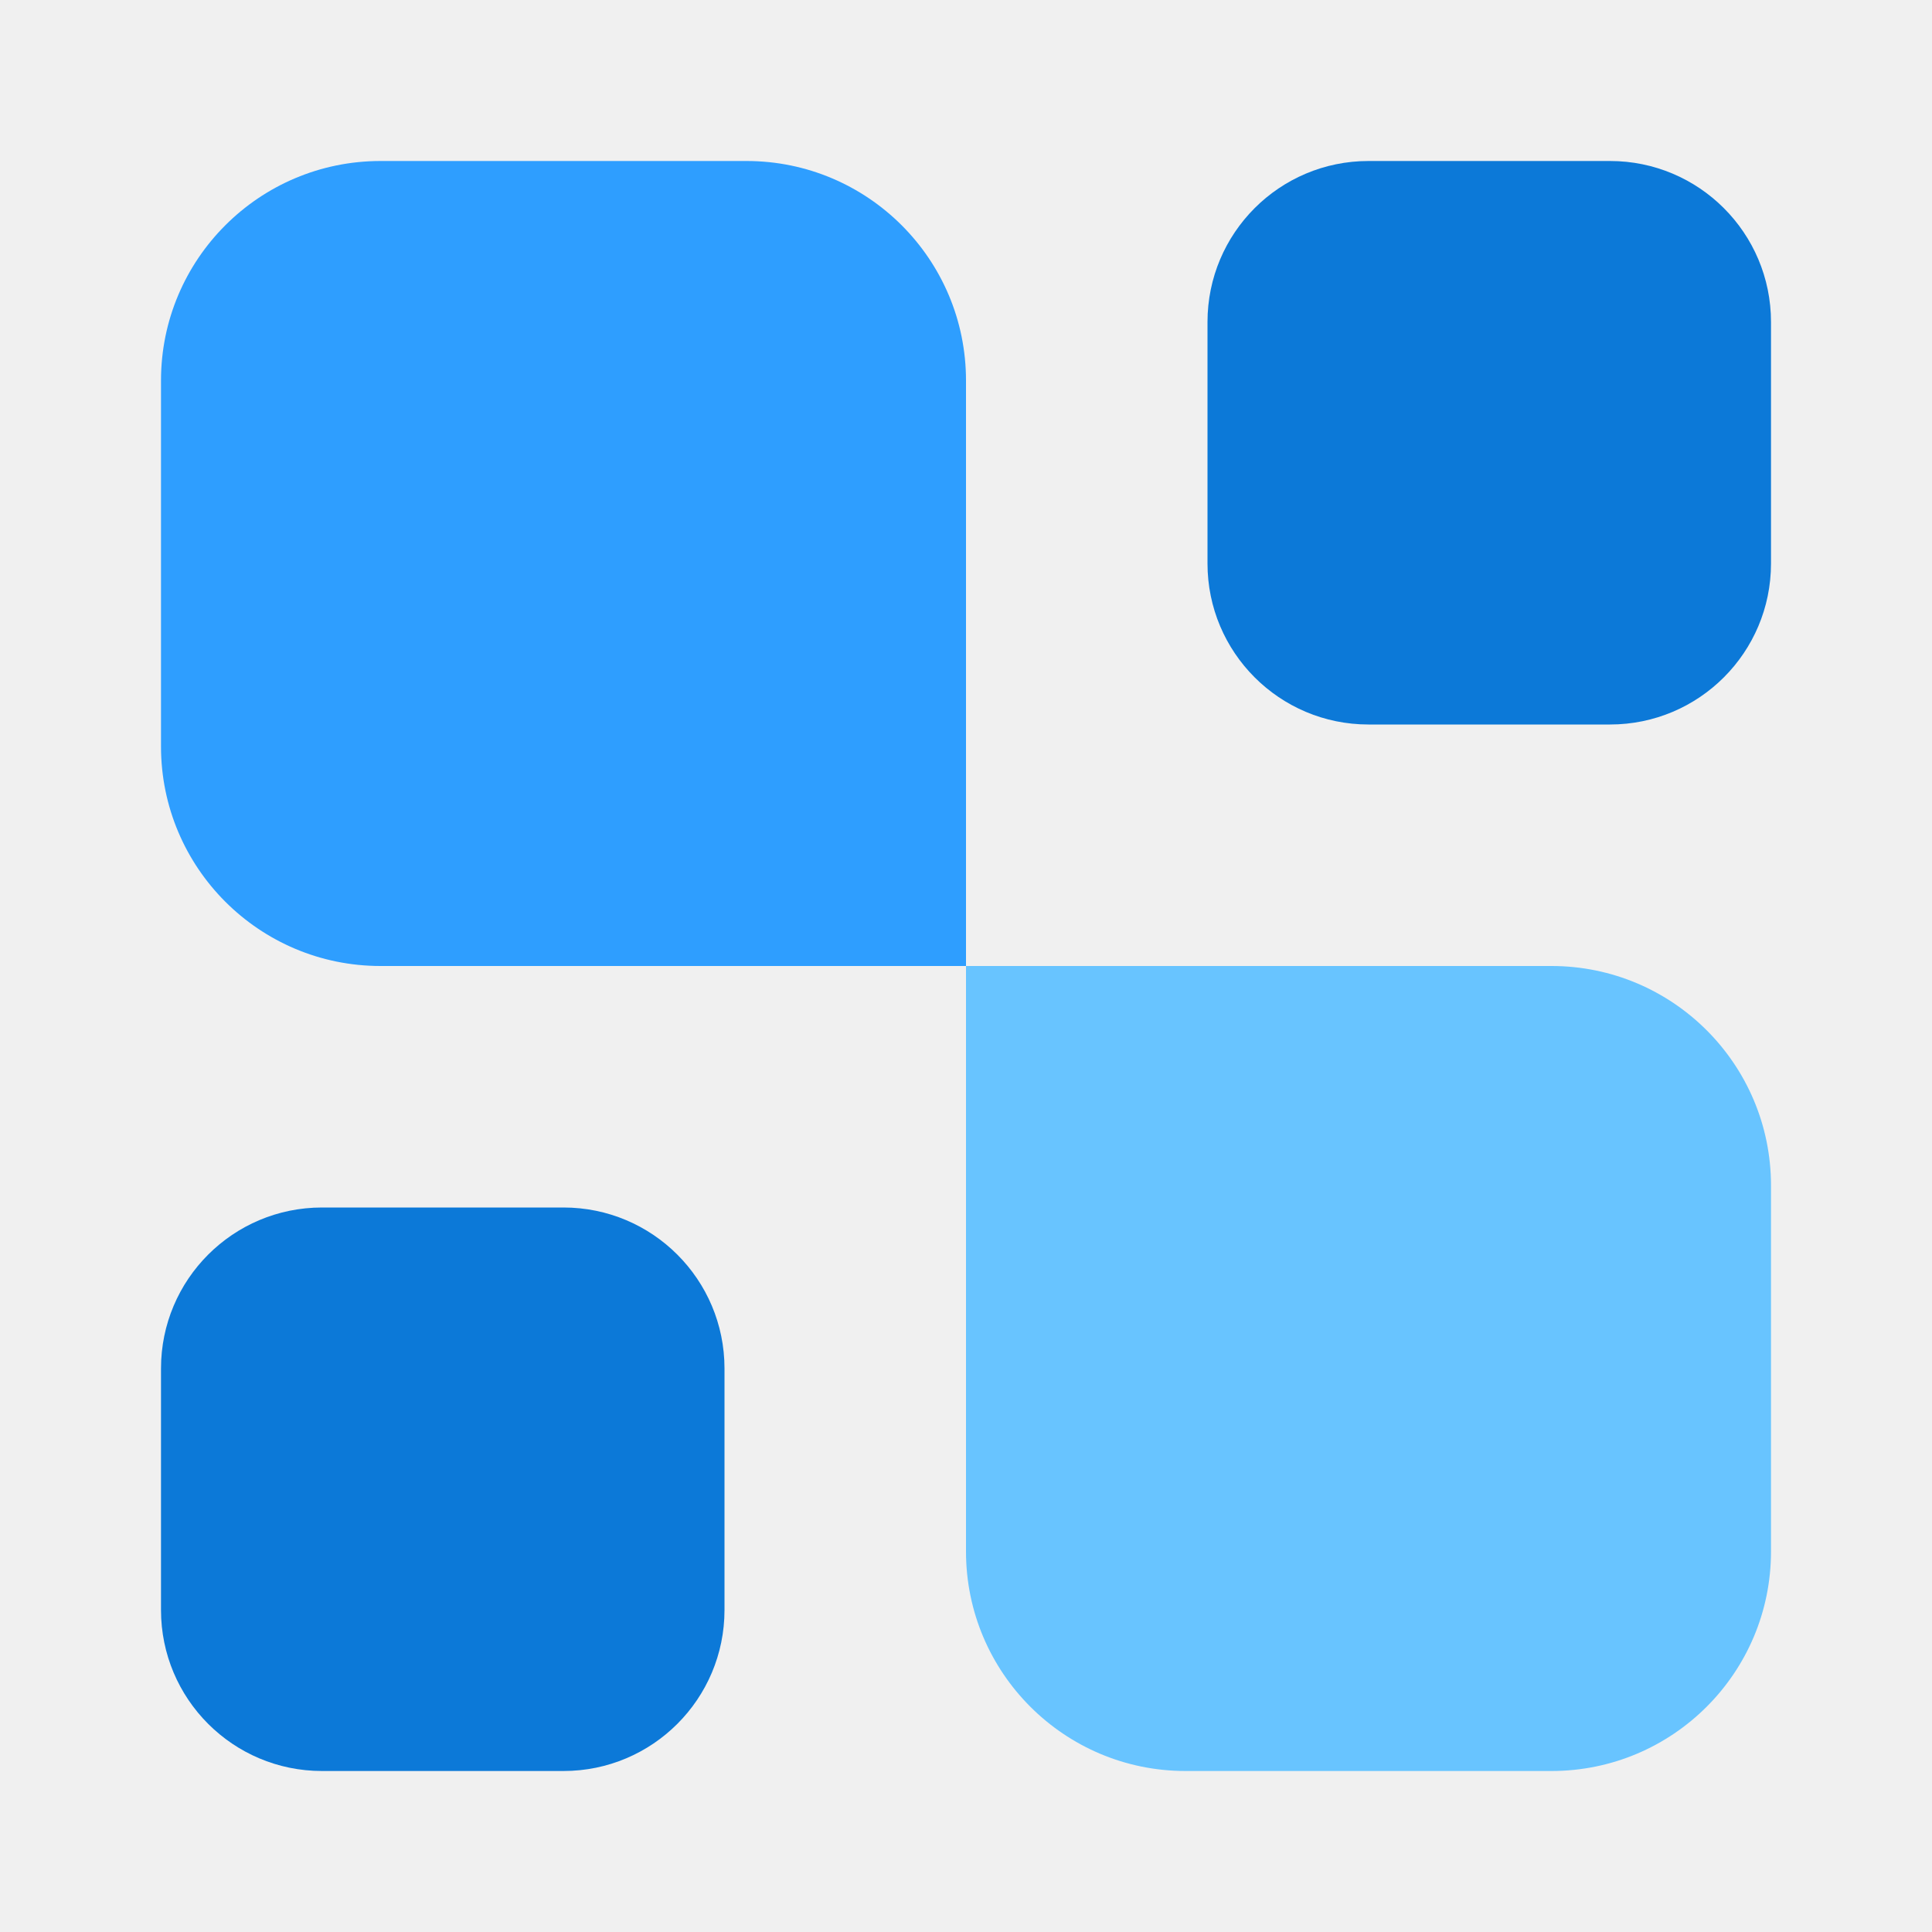
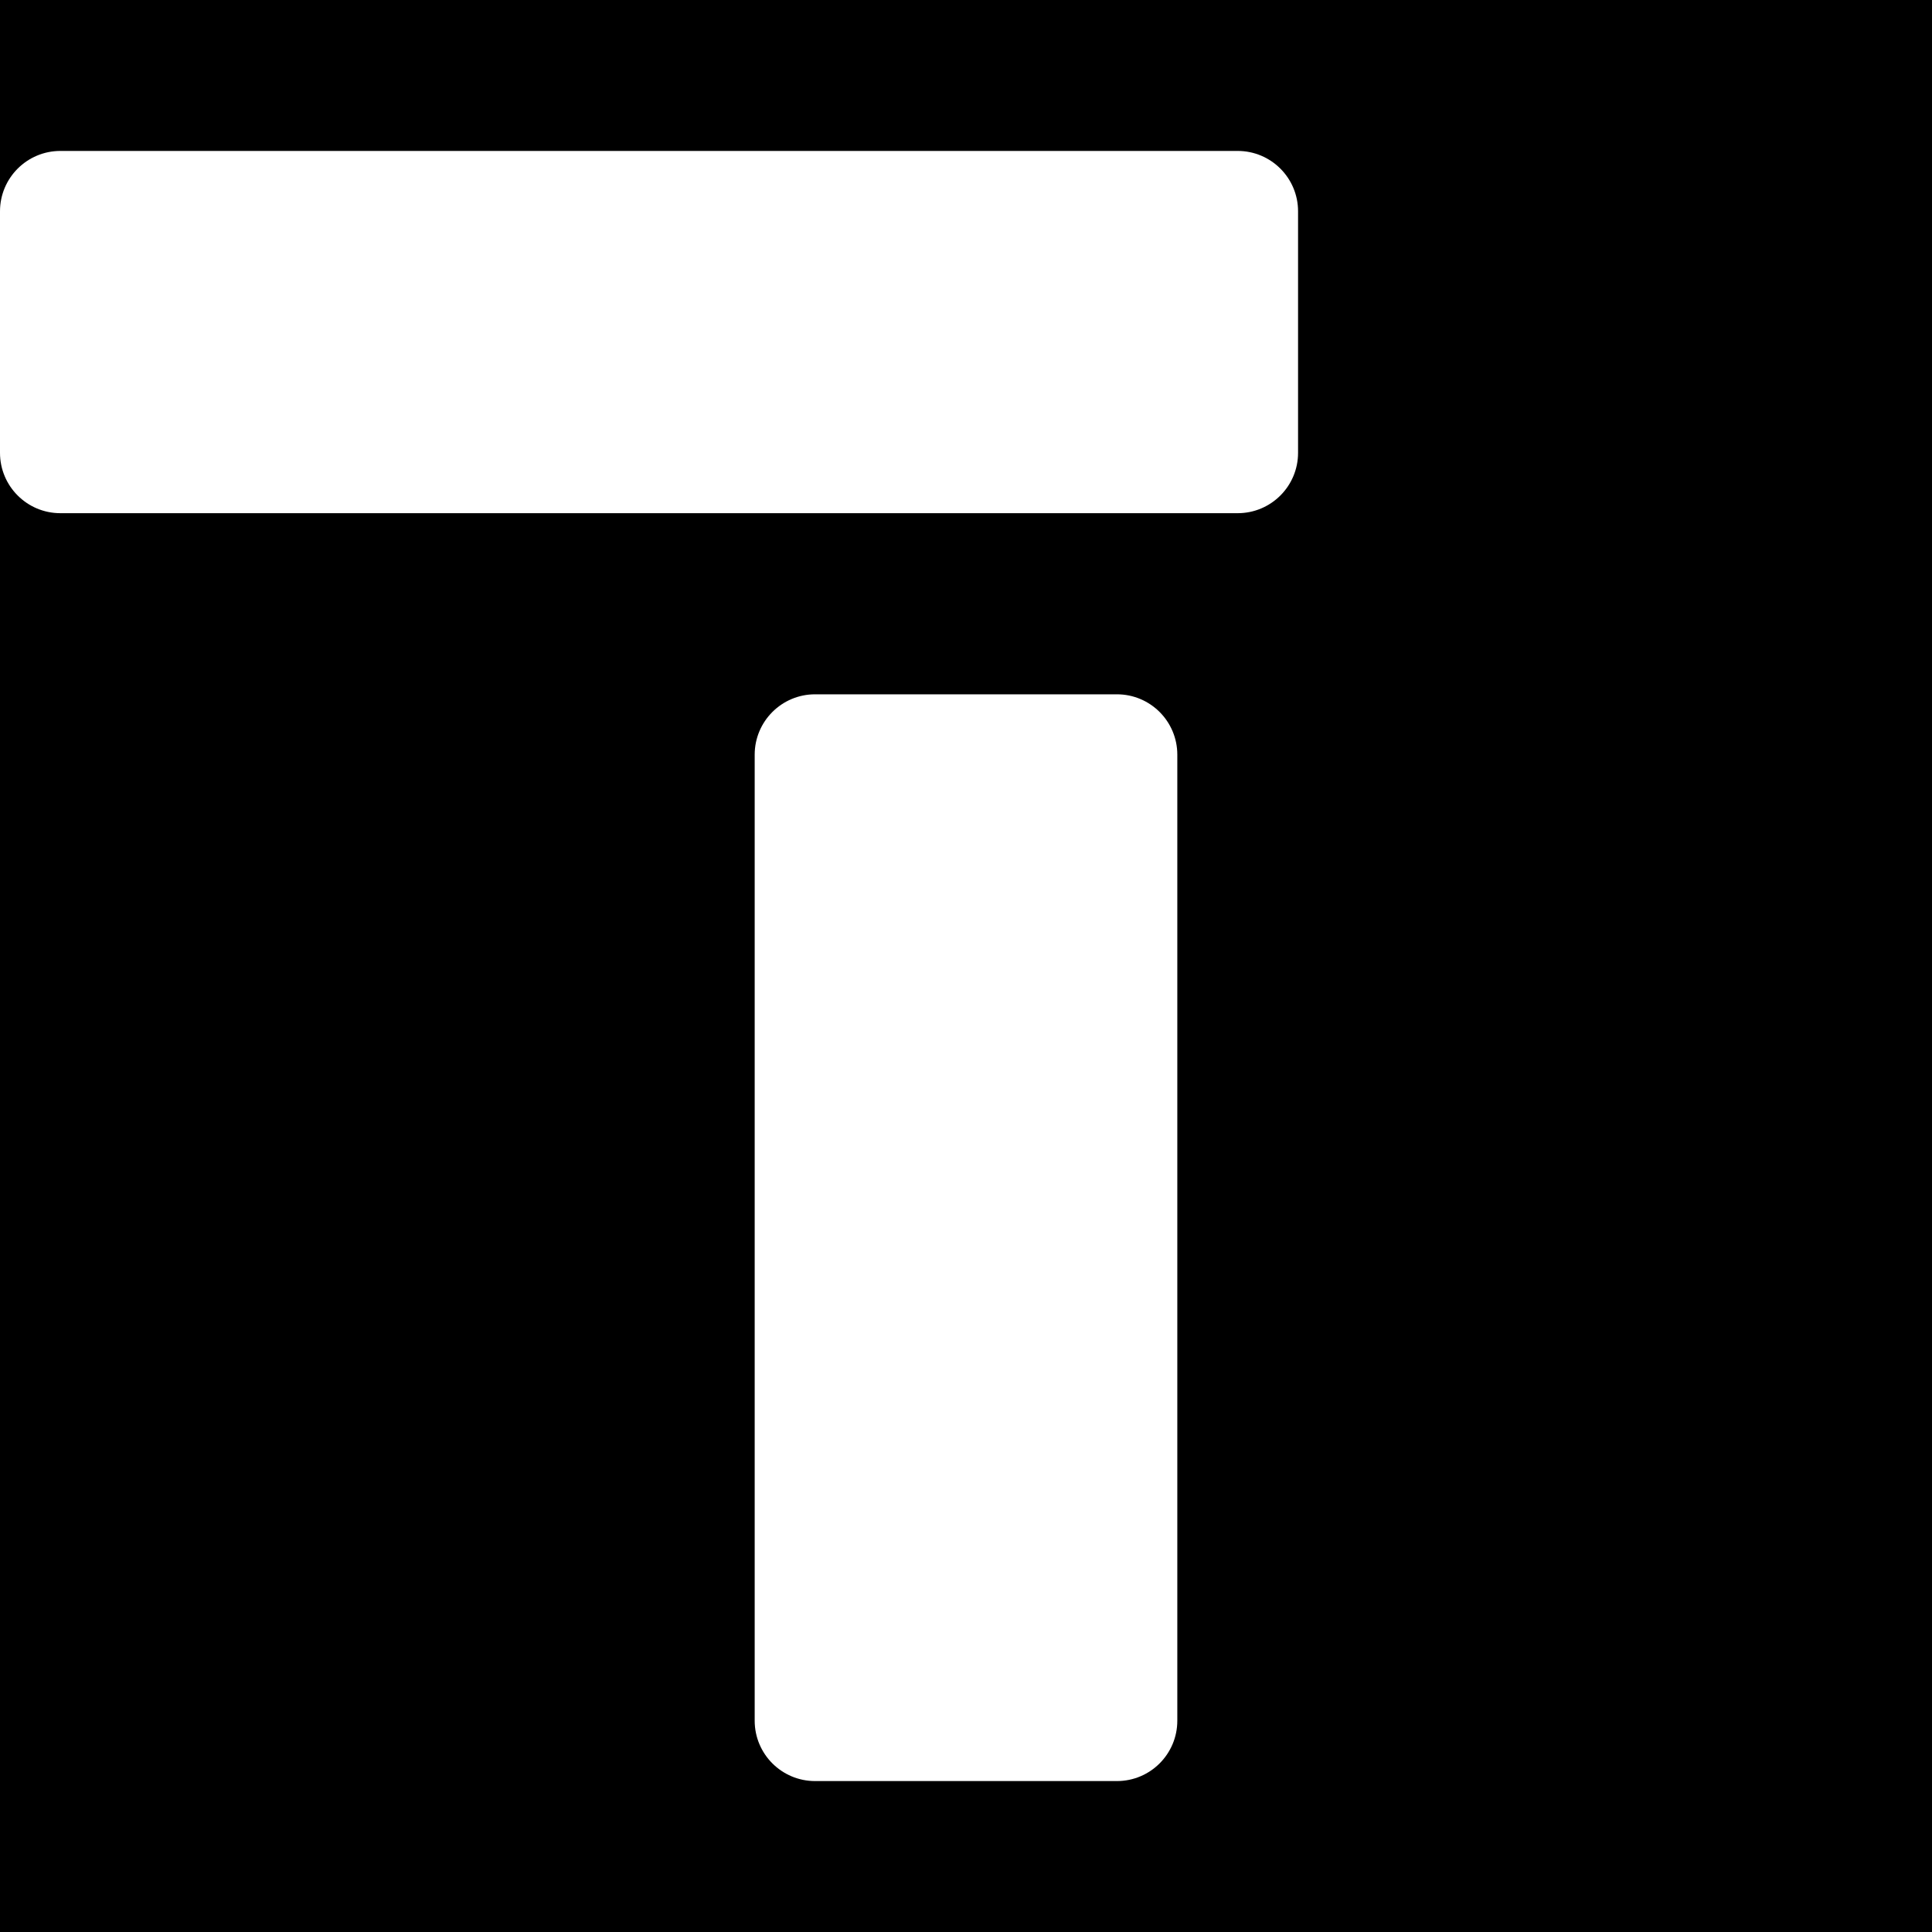
- <svg xmlns="http://www.w3.org/2000/svg" width="24" height="24" viewBox="0 0 24 24" fill="none">
-   <path d="M22 19.273C22 20.779 20.779 22 19.273 22H14.727C13.221 22 12 20.779 12 19.273V12H19.273C20.779 12 22 13.221 22 14.727V19.273Z" fill="#68C4FF" />
-   <path d="M20 2C21.105 2 22 2.895 22 4V7C22 8.105 21.105 9 20 9H17C15.895 9 15 8.105 15 7V4C15 2.895 15.895 2 17 2H20Z" fill="#0C79D8" />
-   <path d="M7 15C8.105 15 9 15.895 9 17V20C9 21.105 8.105 22 7 22H4C2.895 22 2 21.105 2 20V17C2 15.895 2.895 15 4 15H7Z" fill="#0C79D8" />
-   <path d="M12 12H4.727C3.221 12 2 10.779 2 9.273V4.727C2 3.221 3.221 2 4.727 2H9.273C10.779 2 12 3.221 12 4.727V12Z" fill="#2E9EFF" />
+ <svg xmlns="http://www.w3.org/2000/svg" width="128" height="128" viewBox="0 0 128 128" fill="none">
+   <rect width="128" height="128" fill="#000" />
+   <g transform="translate(0 10)">
+     <rect width="86" height="24" fill="#fff" rx="4" />
+     <rect width="28" height="72" x="50" y="36" fill="#fff" rx="4" />
+   </g>
</svg>
